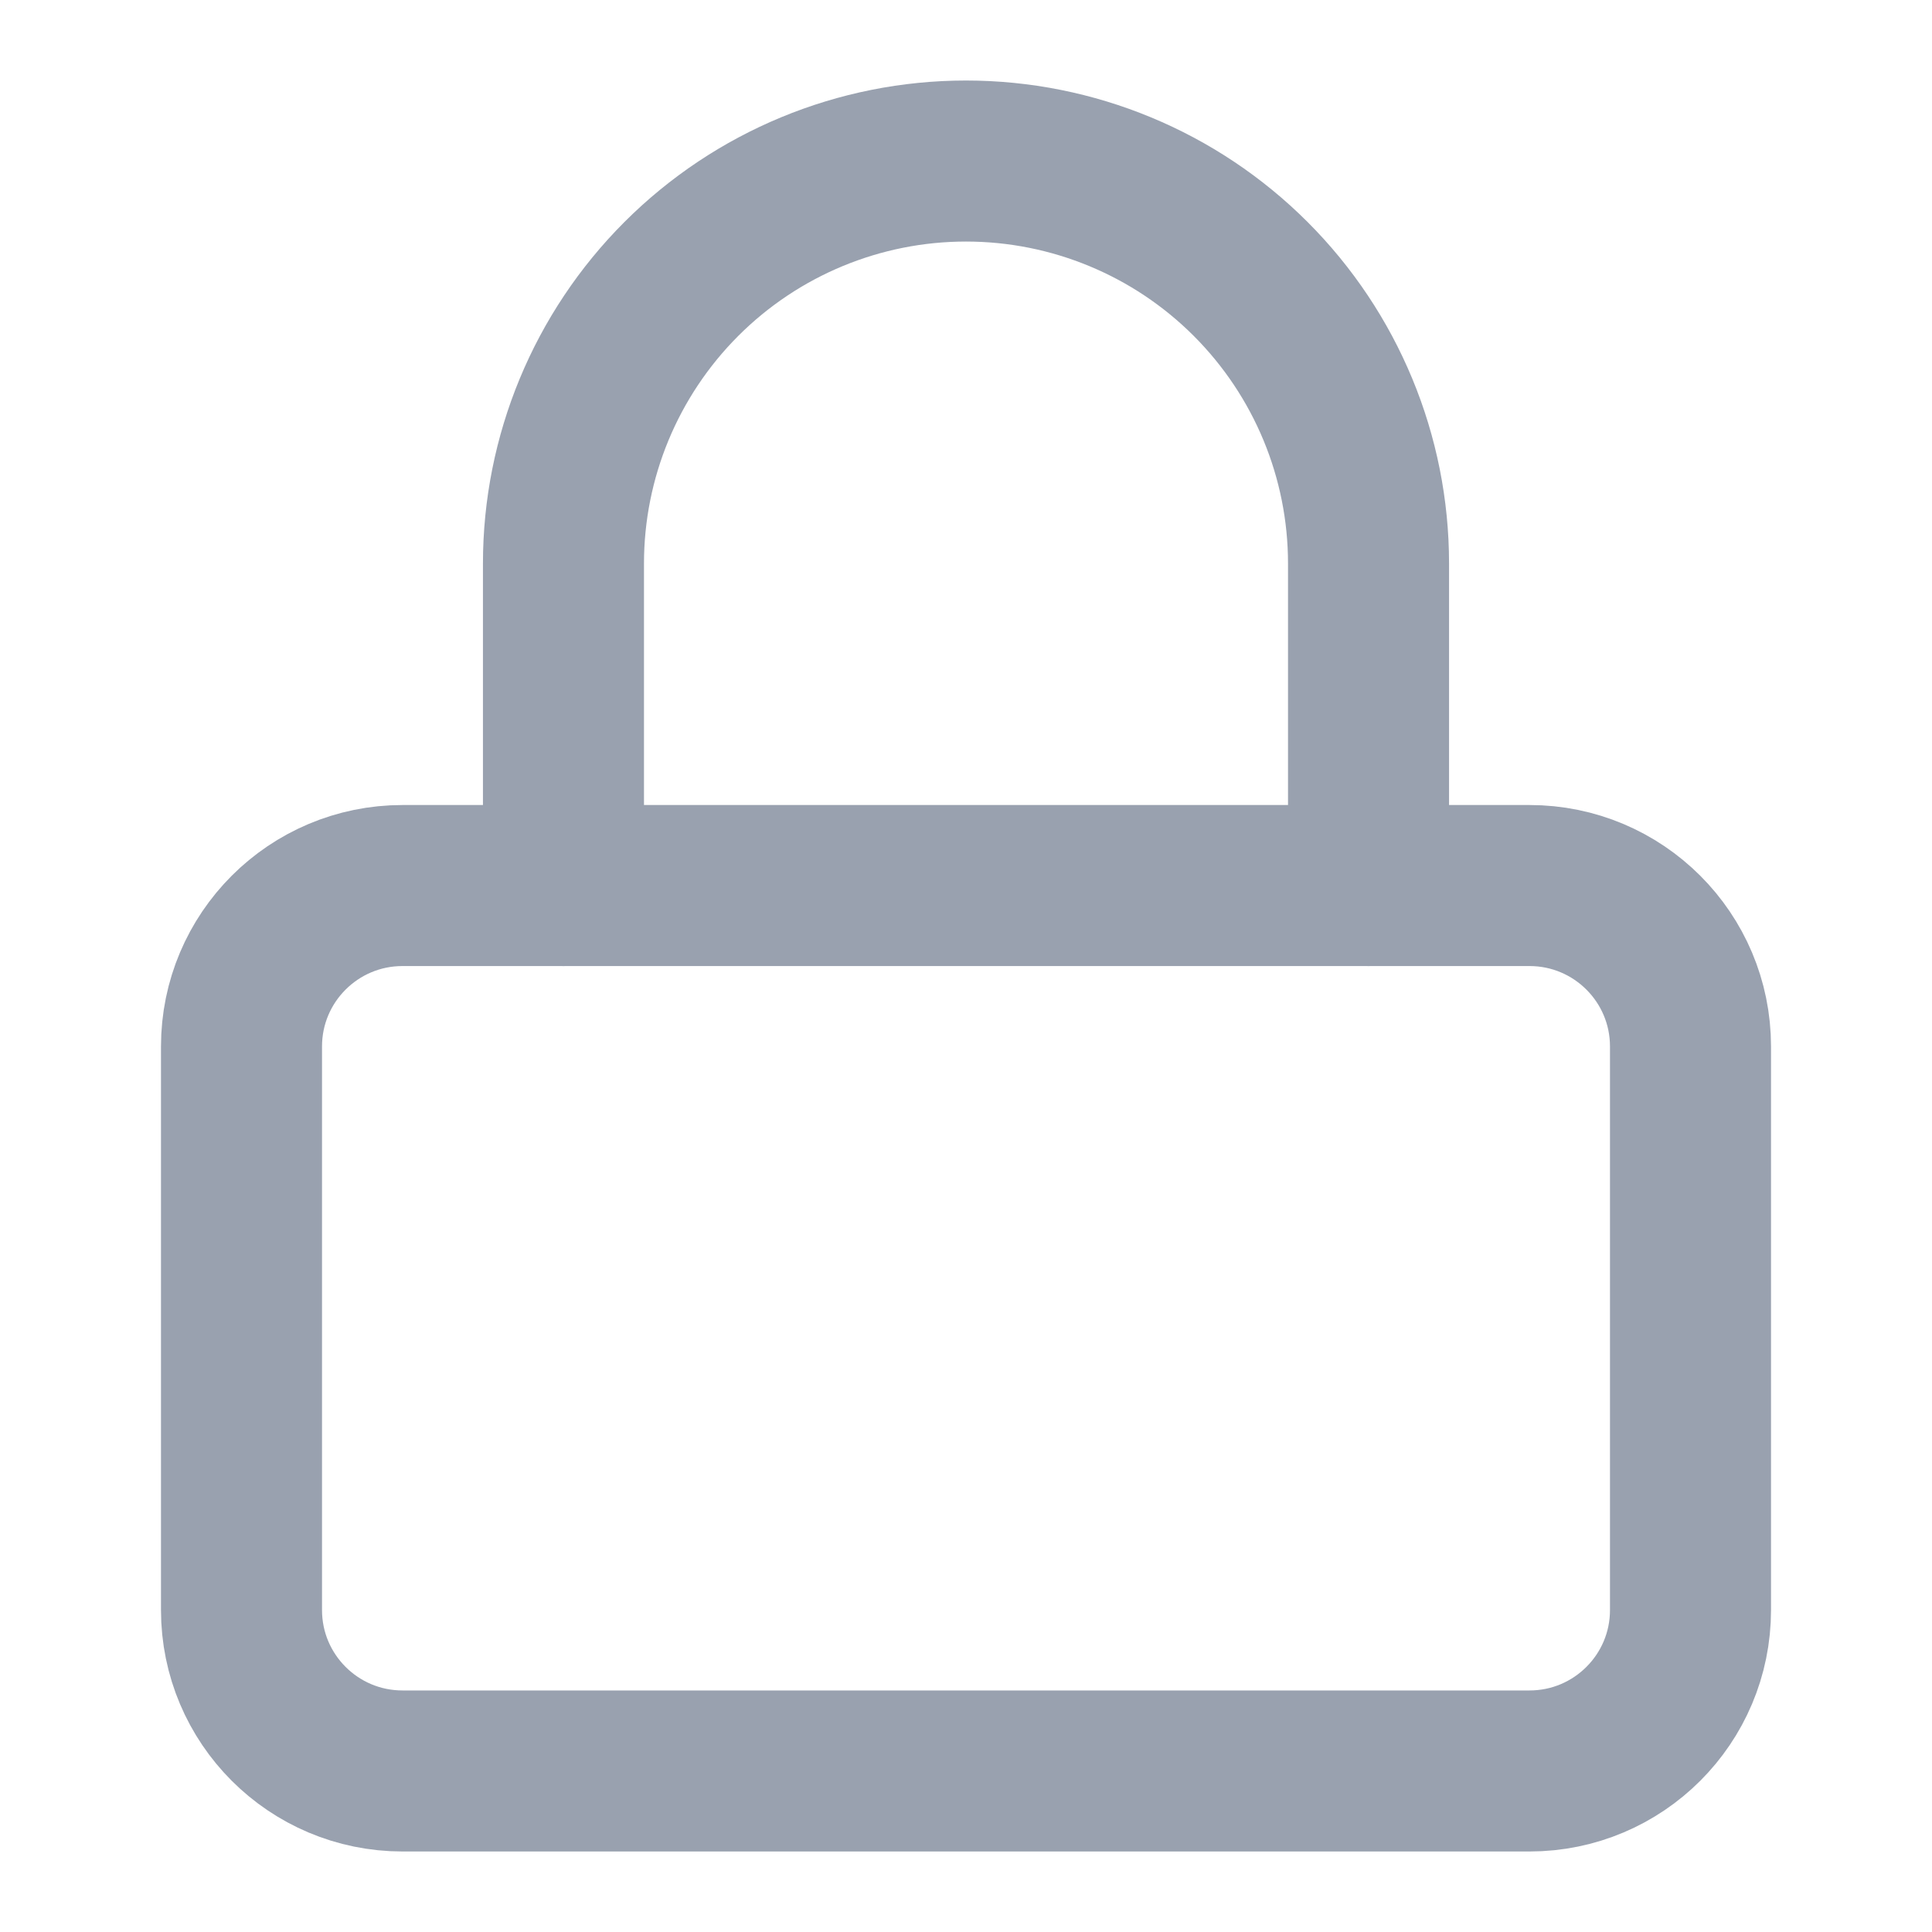
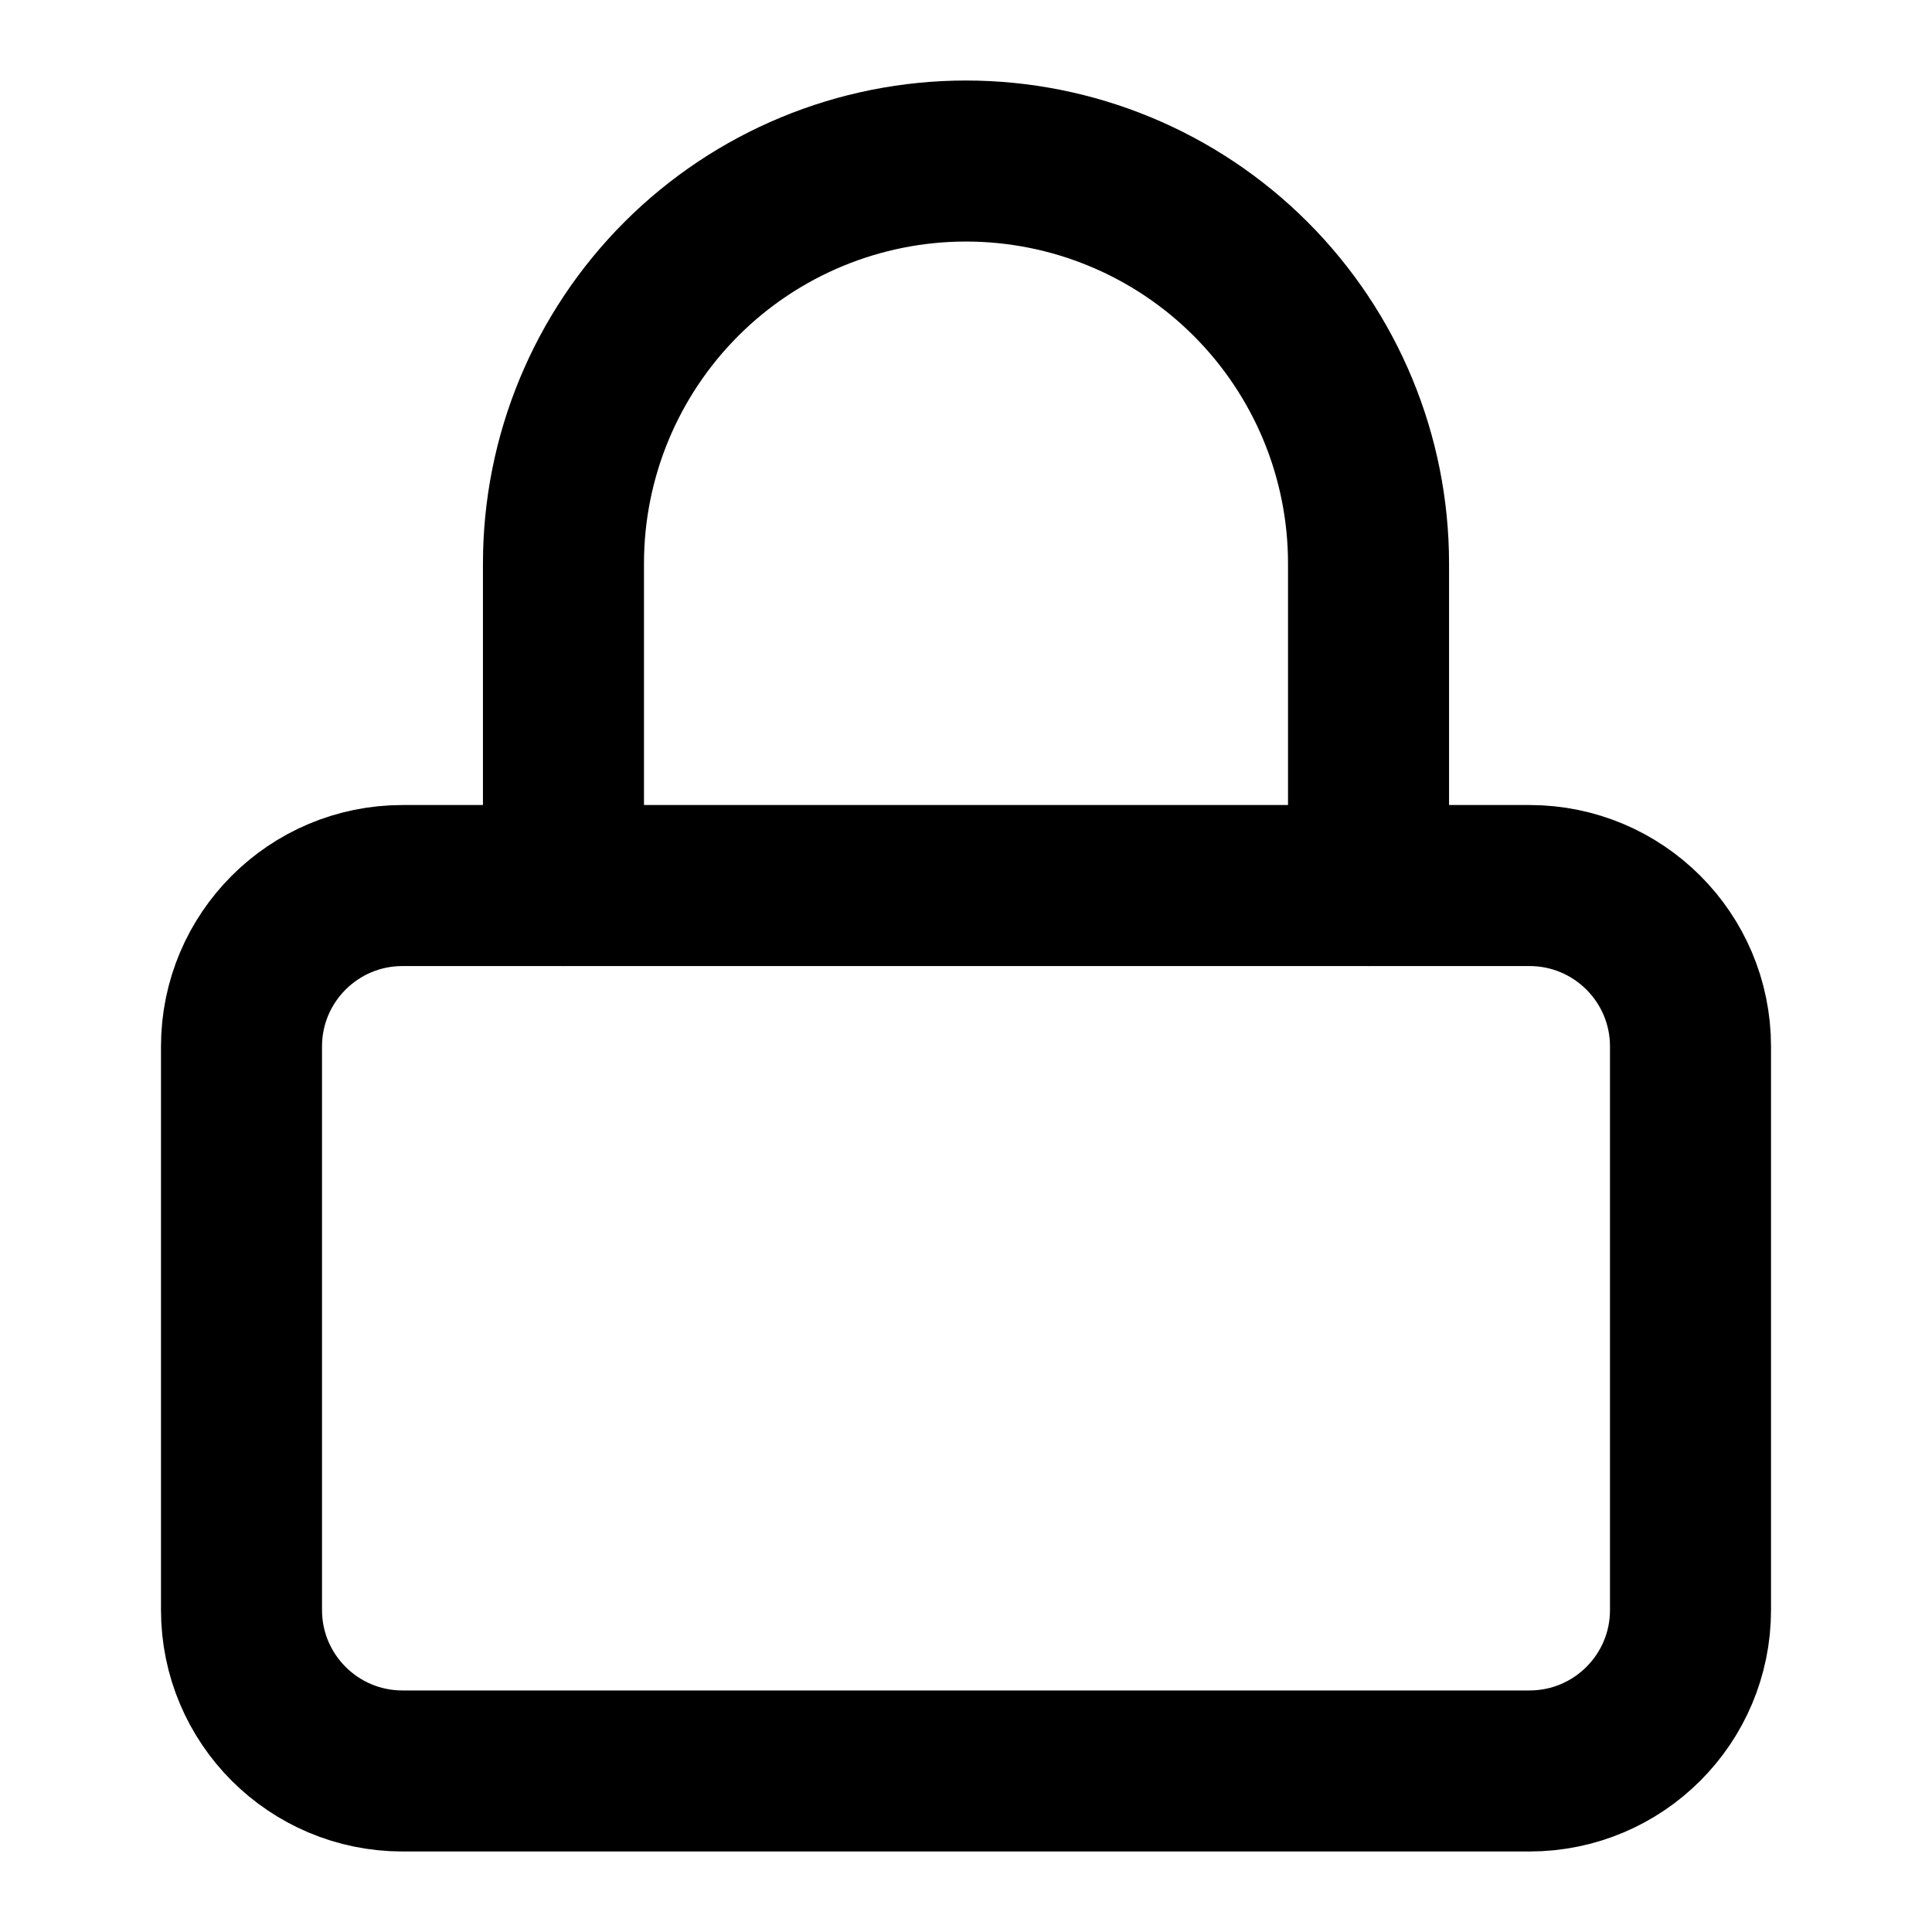
- <svg xmlns="http://www.w3.org/2000/svg" width="20" height="20" viewBox="0 0 20 20" fill="none">
-   <path d="M15.833 9.167H4.167C3.246 9.167 2.5 9.913 2.5 10.833V16.667C2.5 17.587 3.246 18.333 4.167 18.333H15.833C16.754 18.333 17.5 17.587 17.5 16.667V10.833C17.5 9.913 16.754 9.167 15.833 9.167Z" stroke="#99A1AF" stroke-width="1.667" stroke-linecap="round" stroke-linejoin="round" />
-   <path d="M5.833 9.167V5.833C5.833 4.728 6.272 3.669 7.054 2.887C7.835 2.106 8.895 1.667 10 1.667C11.105 1.667 12.165 2.106 12.946 2.887C13.728 3.669 14.167 4.728 14.167 5.833V9.167" stroke="#99A1AF" stroke-width="1.667" stroke-linecap="round" stroke-linejoin="round" />
+ <svg xmlns="http://www.w3.org/2000/svg" viewBox="0 0 20 20" fill="none">
+   <path d="M15.833 9.167H4.167C3.246 9.167 2.5 9.913 2.5 10.833V16.667C2.5 17.587 3.246 18.333 4.167 18.333H15.833C16.754 18.333 17.5 17.587 17.5 16.667V10.833C17.5 9.913 16.754 9.167 15.833 9.167Z" stroke="currentColor" stroke-width="1.667" stroke-linecap="round" stroke-linejoin="round" />
+   <path d="M5.833 9.167V5.833C5.833 4.728 6.272 3.669 7.054 2.887C7.835 2.106 8.895 1.667 10 1.667C11.105 1.667 12.165 2.106 12.946 2.887C13.728 3.669 14.167 4.728 14.167 5.833V9.167" stroke="currentColor" stroke-width="1.667" stroke-linecap="round" stroke-linejoin="round" />
</svg>
